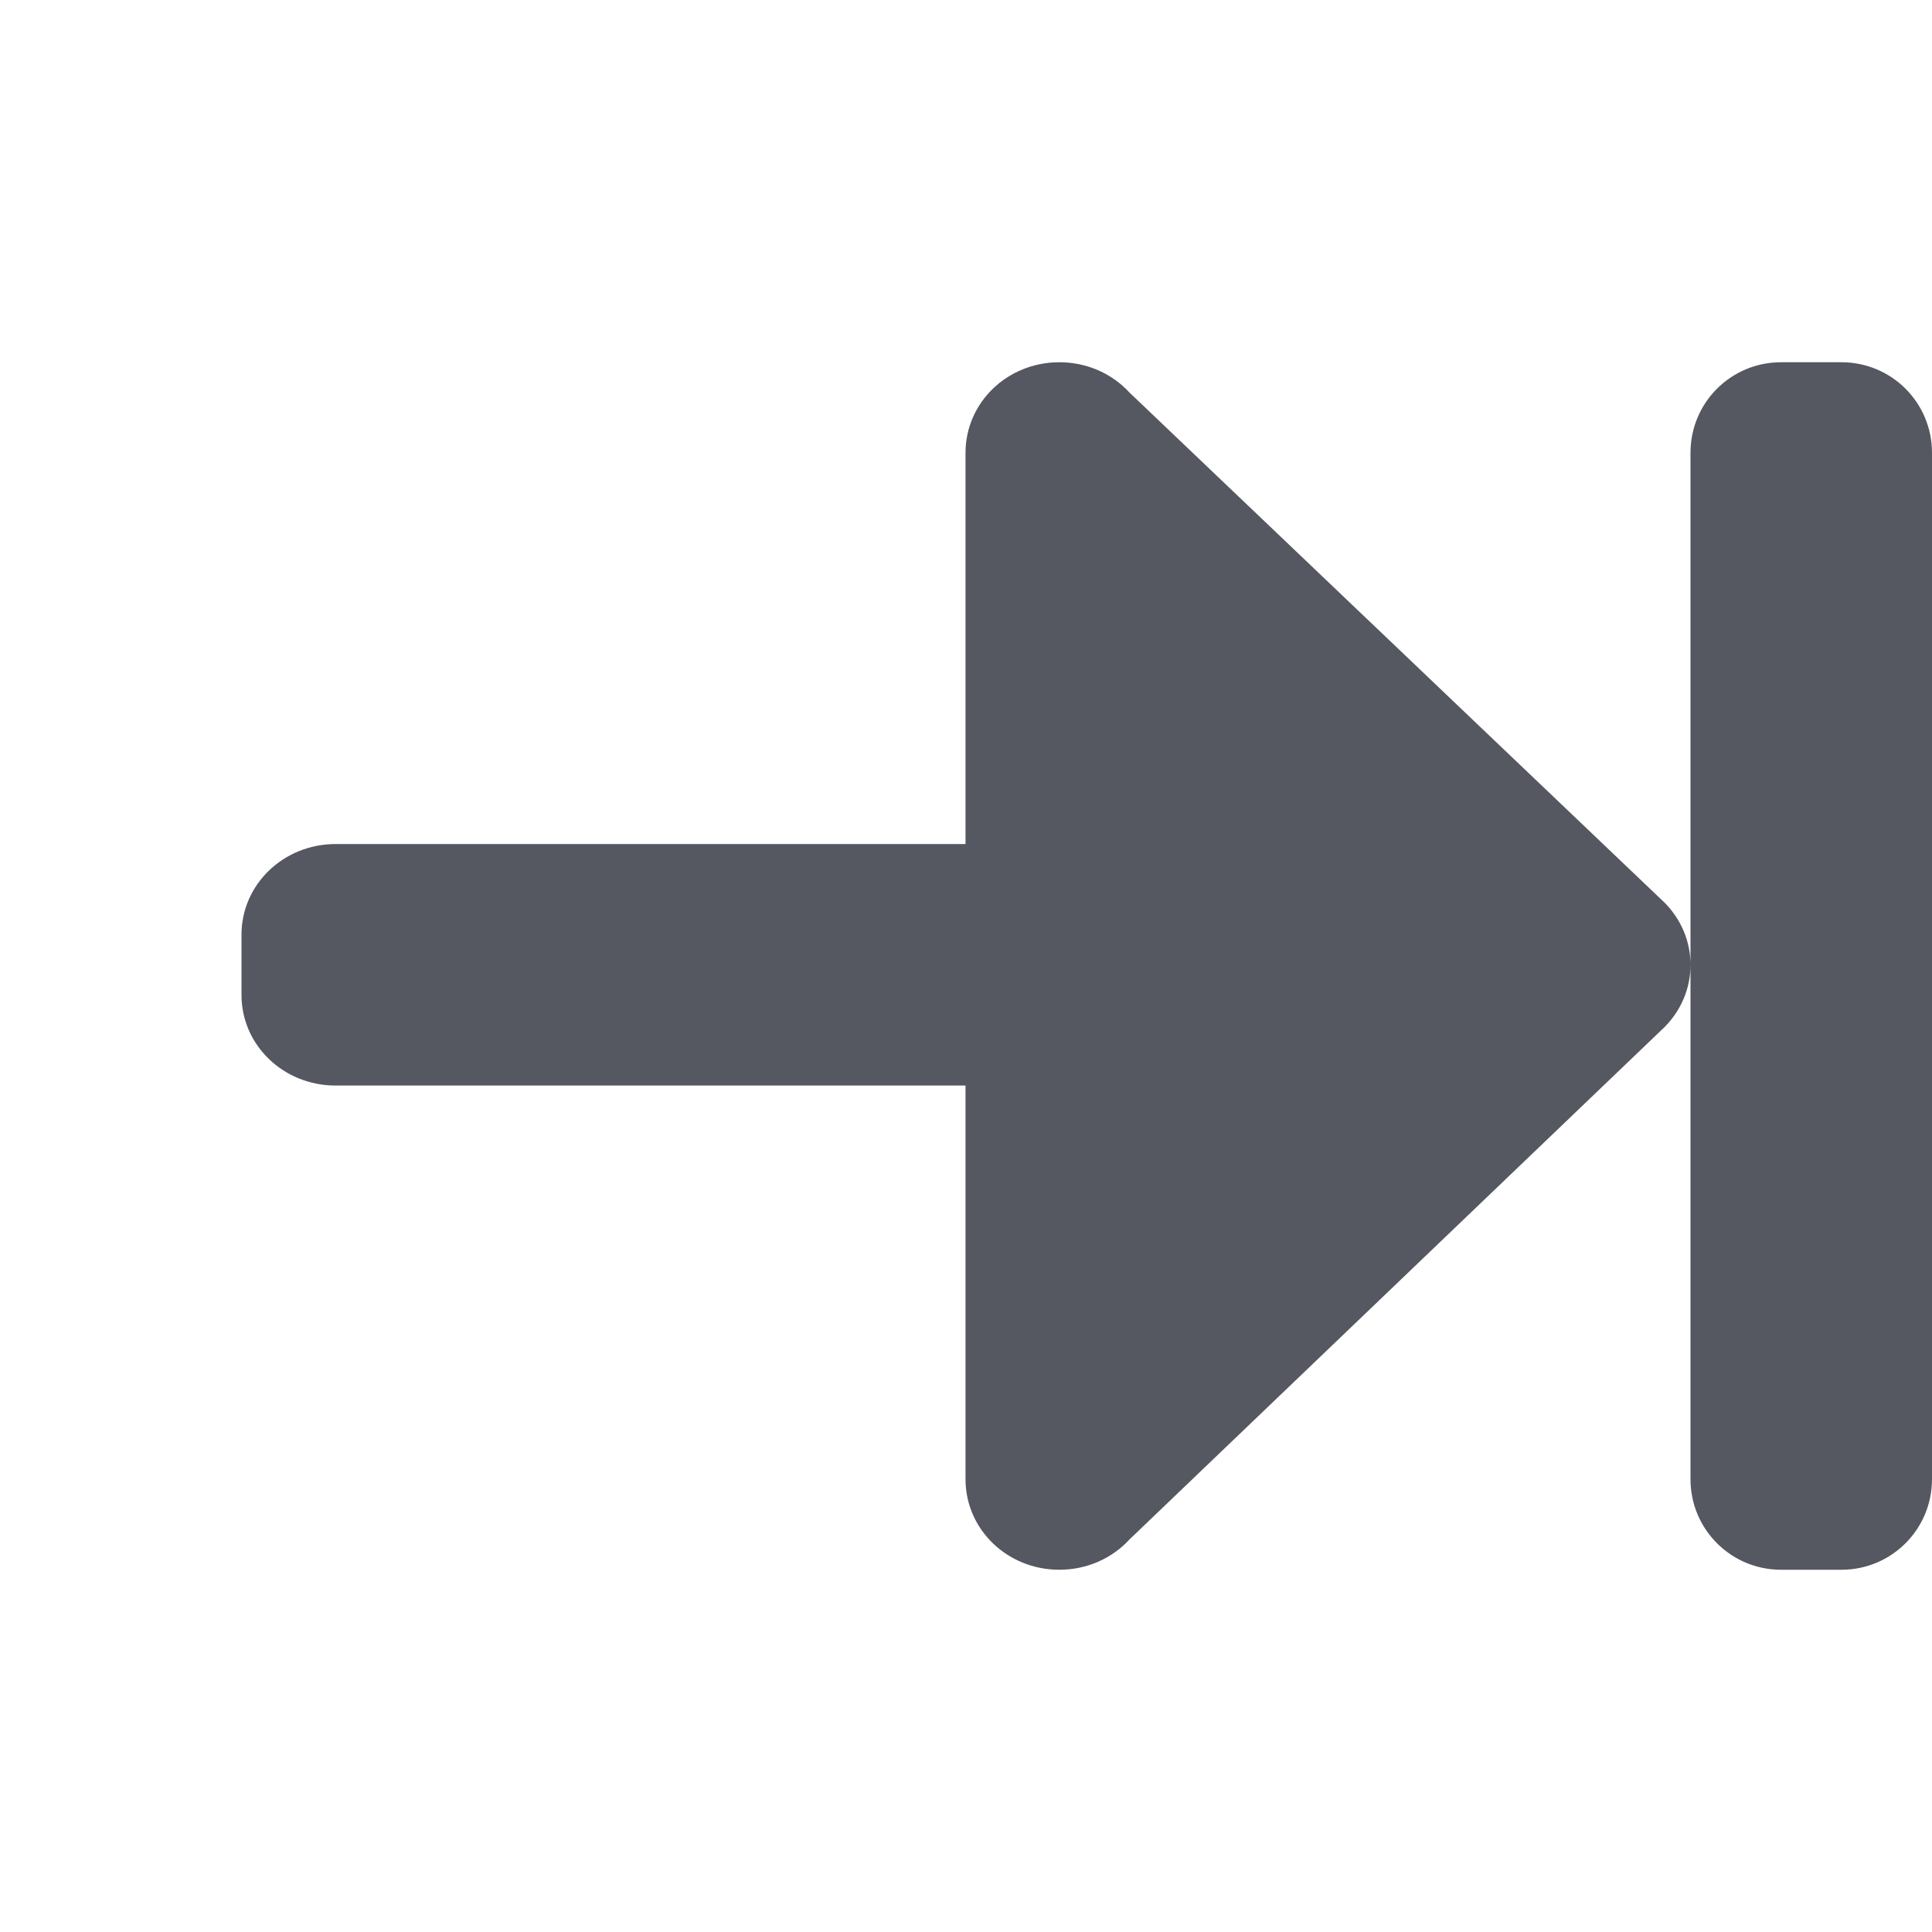
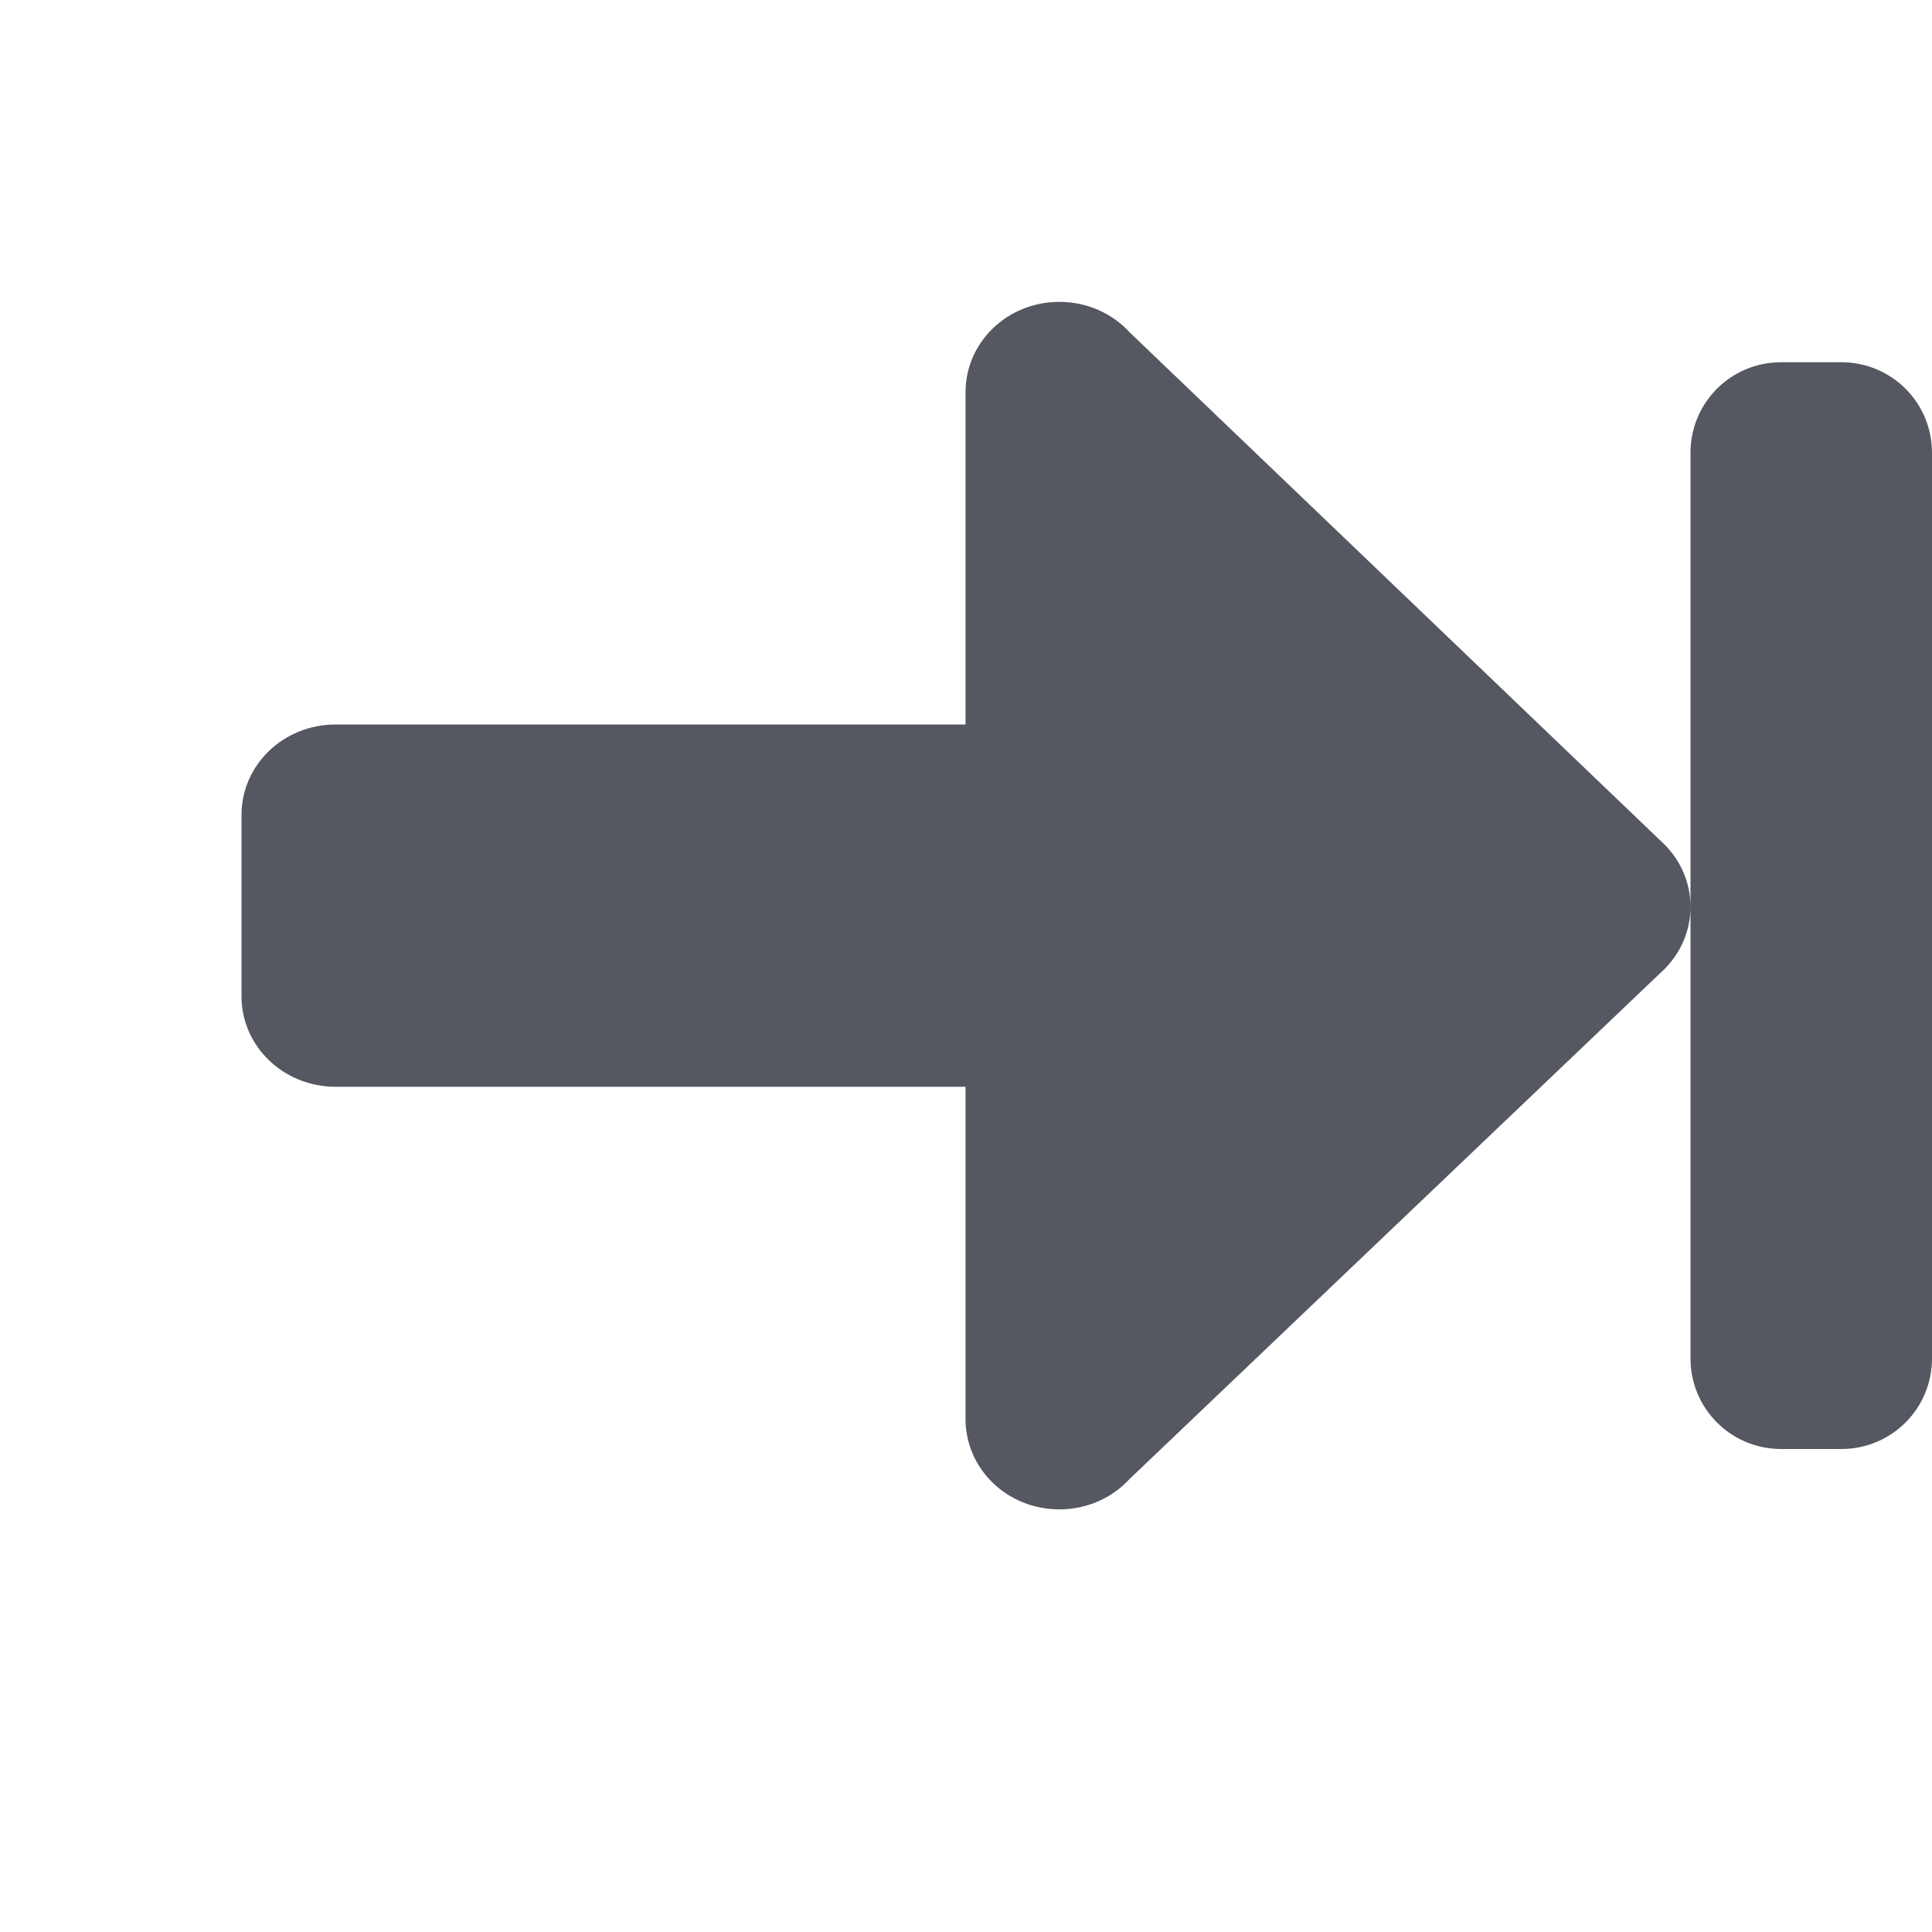
- <svg xmlns="http://www.w3.org/2000/svg" height="16" width="16" version="1.1" id="svg6">
+ <svg xmlns="http://www.w3.org/2000/svg" id="svg6" version="1.1" width="16" height="16">
  <defs id="defs10" />
-   <path id="path873-5" style="opacity:1;fill:#555761;stroke:none;stroke-width:4;stroke-linecap:round;stroke-linejoin:round;stop-color:#000000" d="m 2,8.24 c 0,0.416 0.348,0.75 0.779,0.75 H 7.996 V 12.25 c 0,0.416 0.346,0.75 0.777,0.75 0.232,0 0.44,-0.097 0.582,-0.252 L 13.787,8.504 C 13.919,8.37 14,8.19 14,7.99 14,7.791 13.919,7.611 13.787,7.477 L 9.355,3.252 C 9.213,3.097 9.006,3 8.773,3 8.342,3 7.996,3.334 7.996,3.75 V 6.99 H 2.779 C 2.348,6.99 2,7.325 2,7.74 Z m 12,-0.25 V 12.25 c 0,0.415 0.335,0.75 0.75,0.75 h 0.5 C 15.665,13 16,12.665 16,12.25 V 3.75 C 16,3.334 15.665,3 15.25,3 h -0.5 C 14.335,3 14,3.334 14,3.75 Z" />
+   <path d="M 2,8.25 C 2,8.666 2.348,9 2.779,9 h 5.217 v 2.75 c 0,0.416 0.346,0.75 0.777,0.75 0.232,0 0.44,-0.097 0.582,-0.252 L 13.787,8.023 C 13.919,7.889 14,7.709 14,7.51 14,7.31 13.919,7.13 13.787,6.996 L 9.355,2.752 C 9.213,2.597 9.006,2.5 8.773,2.5 8.342,2.5 7.996,2.834 7.996,3.25 V 6 H 2.779 C 2.348,6 2,6.334 2,6.75 Z M 14,7.51 V 11.25 c 0,0.415 0.335,0.75 0.75,0.75 h 0.5 C 15.665,12 16,11.665 16,11.25 V 3.75 C 16,3.334 15.665,3 15.25,3 h -0.5 C 14.335,3 14,3.334 14,3.75 Z" style="opacity:1;fill:#555761;stroke:none;stroke-width:4;stroke-linecap:round;stroke-linejoin:round;stop-color:#000000" id="path873-5" />
</svg>
